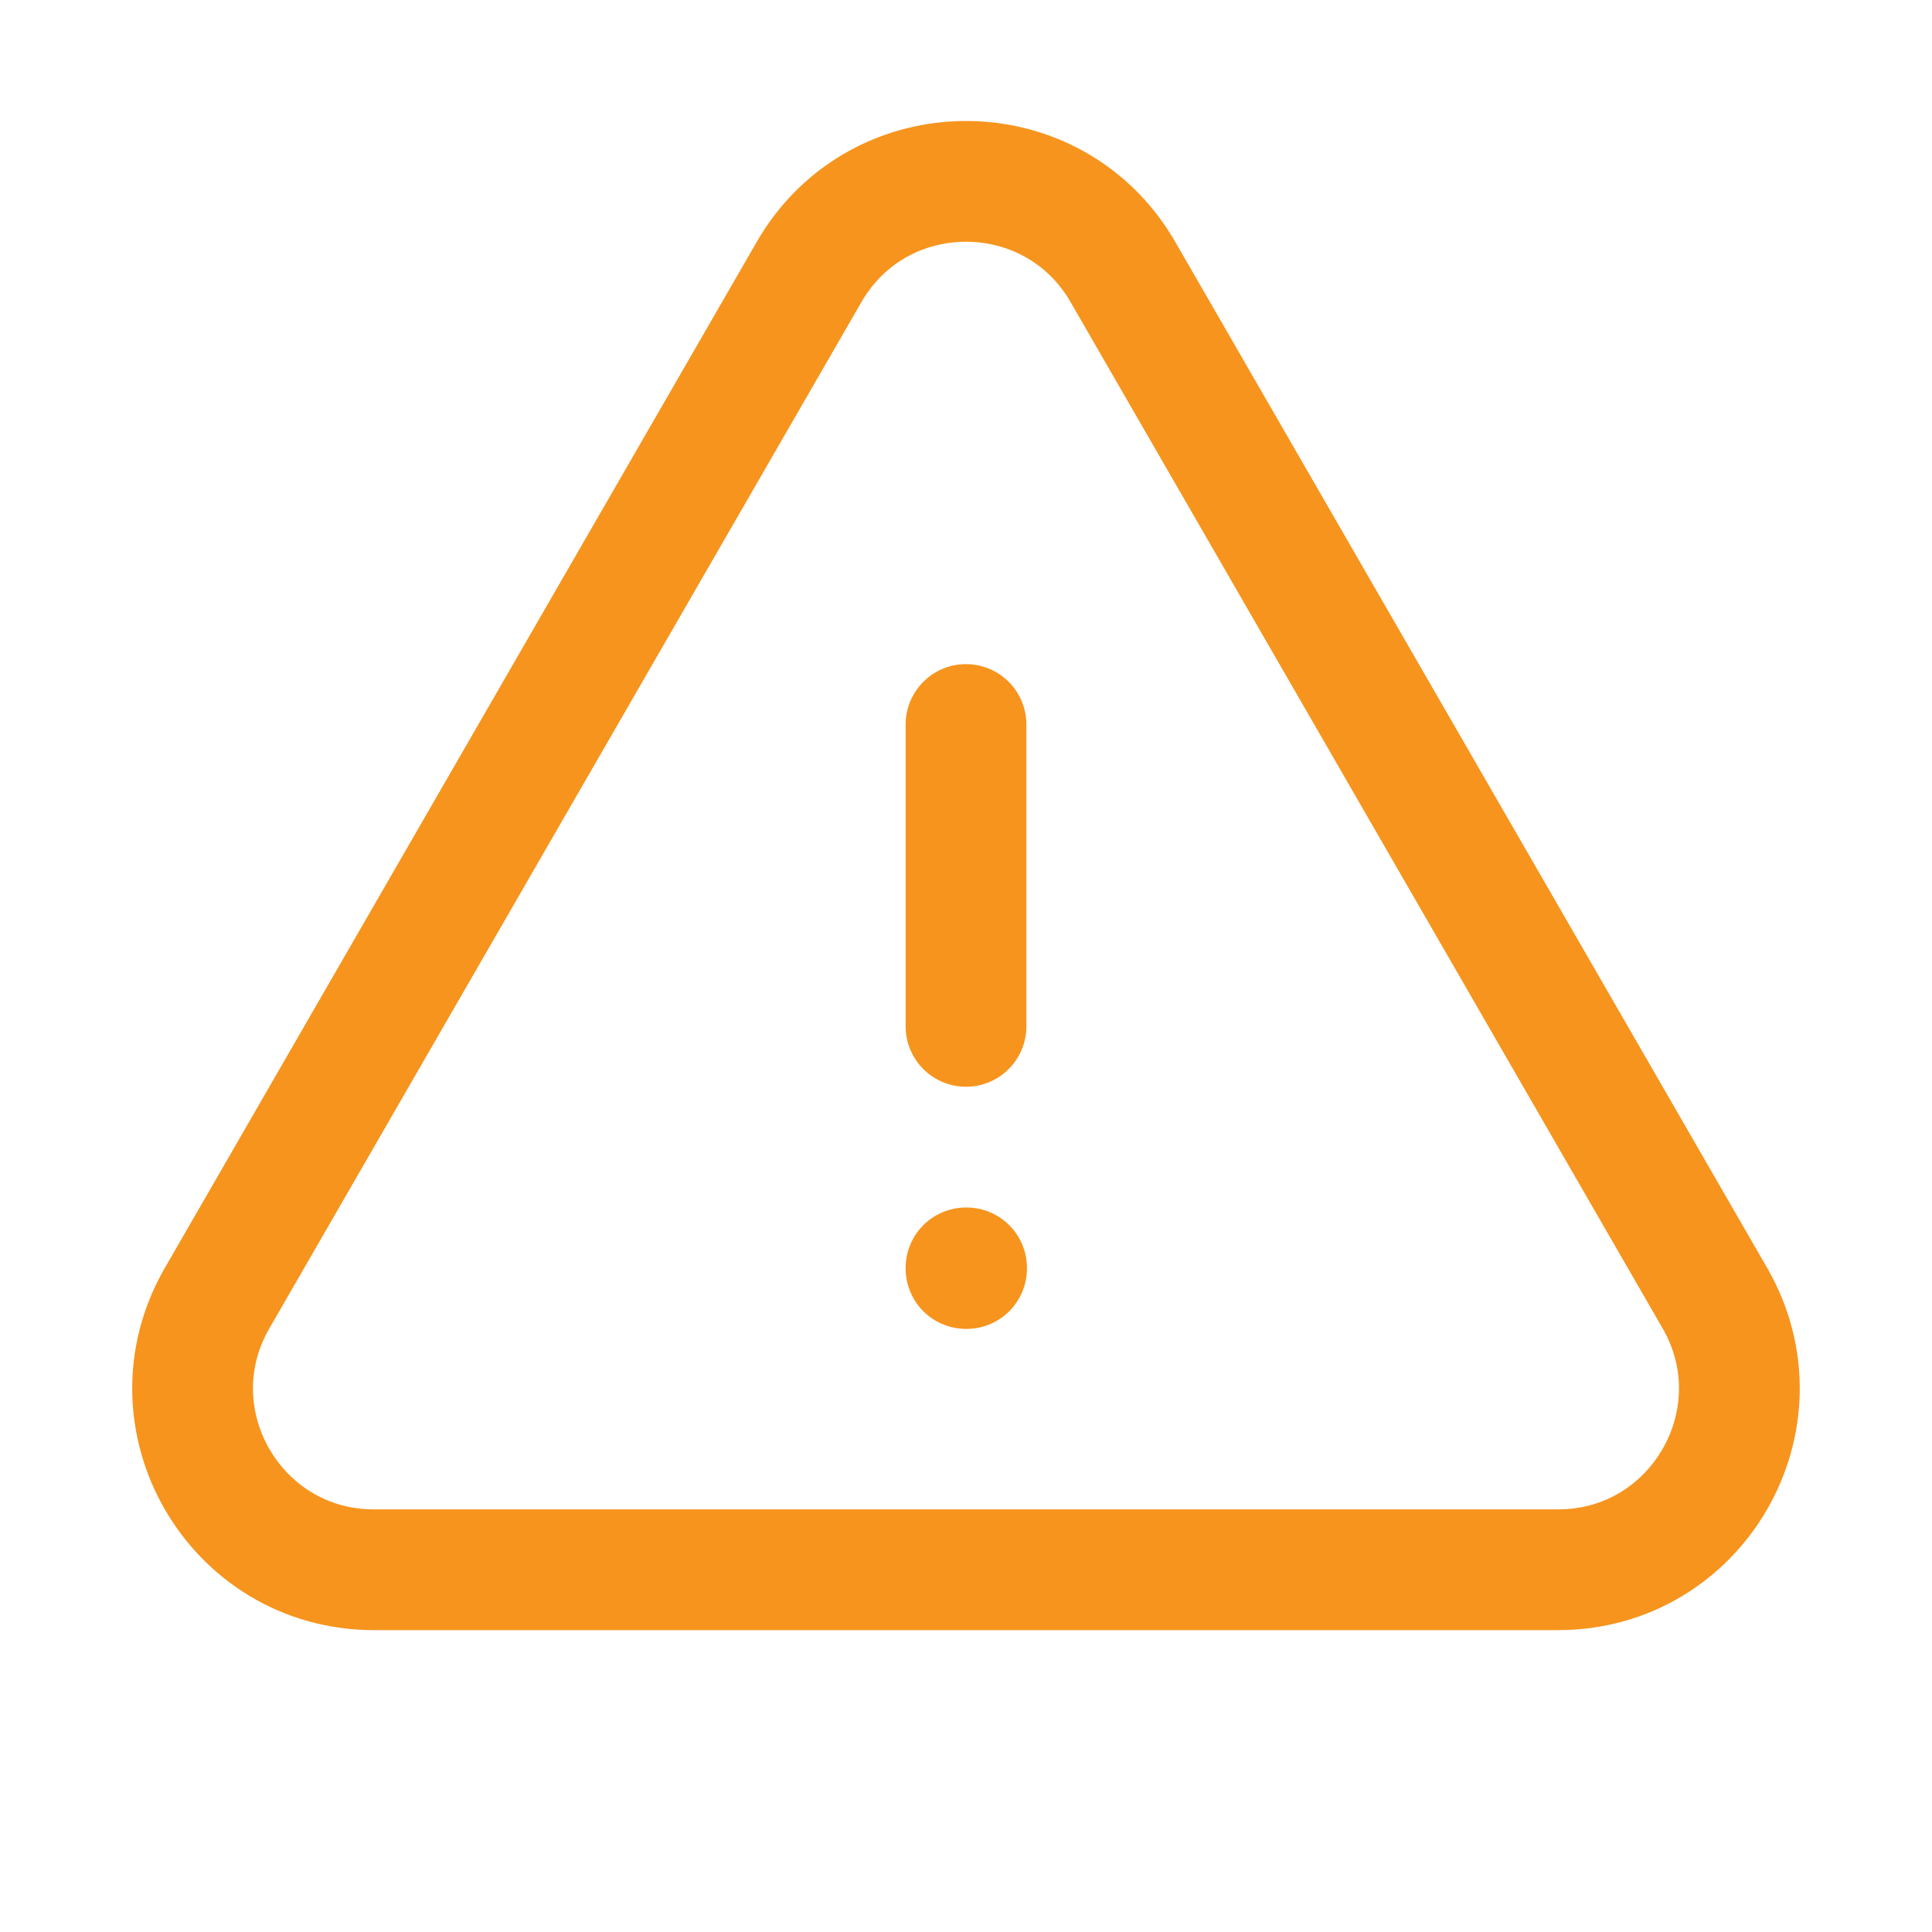
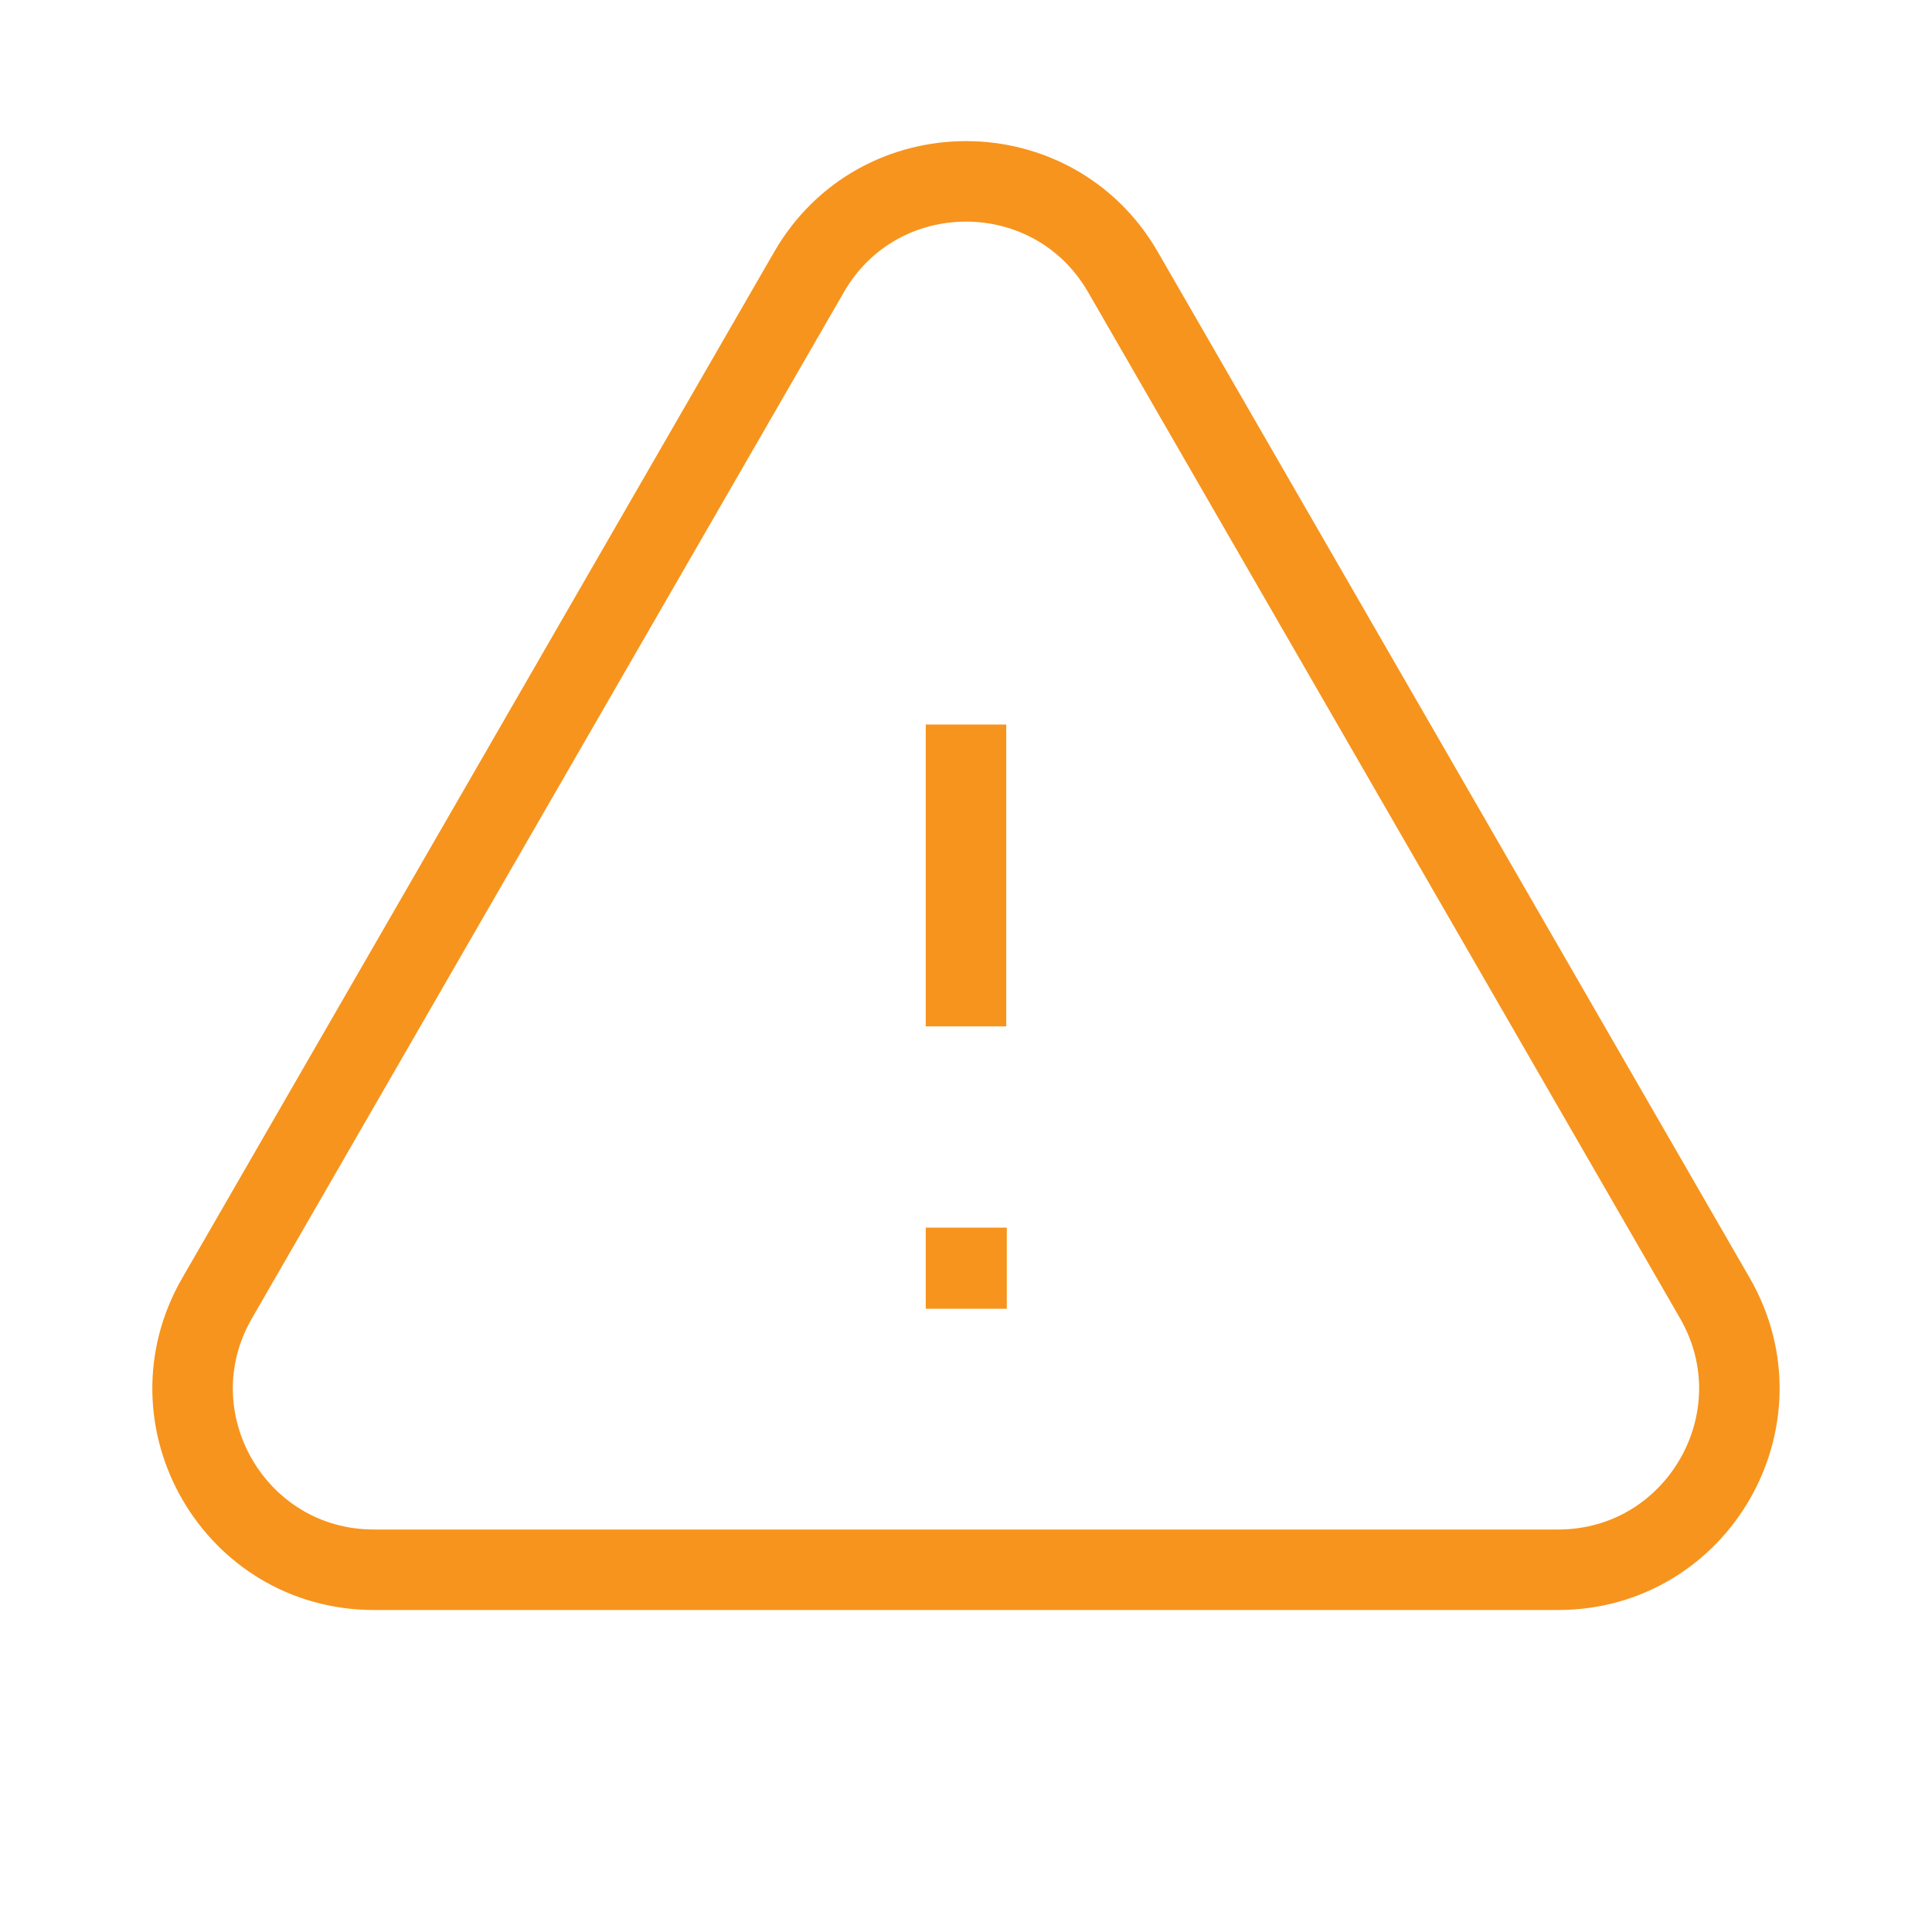
<svg xmlns="http://www.w3.org/2000/svg" width="24" height="24" viewBox="0 0 24 24" fill="none">
-   <path d="M12 9V12.75M2.697 16.126C1.831 17.626 2.914 19.5 4.645 19.5H19.355C21.085 19.5 22.168 17.626 21.303 16.126L13.949 3.378C13.083 1.878 10.917 1.878 10.051 3.378L2.697 16.126ZM12 15.75H12.007V15.758H12V15.75Z" stroke="#F7941D" stroke-width="1.5" stroke-linecap="round" stroke-linejoin="round" />
+   <path d="M12 9V12.75M2.697 16.126C1.831 17.626 2.914 19.5 4.645 19.5H19.355C21.085 19.5 22.168 17.626 21.303 16.126L13.949 3.378C13.083 1.878 10.917 1.878 10.051 3.378L2.697 16.126ZM12 15.75H12.007V15.758H12V15.75Z" stroke="#F7941D" strokeWidth="1.5" strokeLinecap="round" strokeLinejoin="round" />
</svg>
